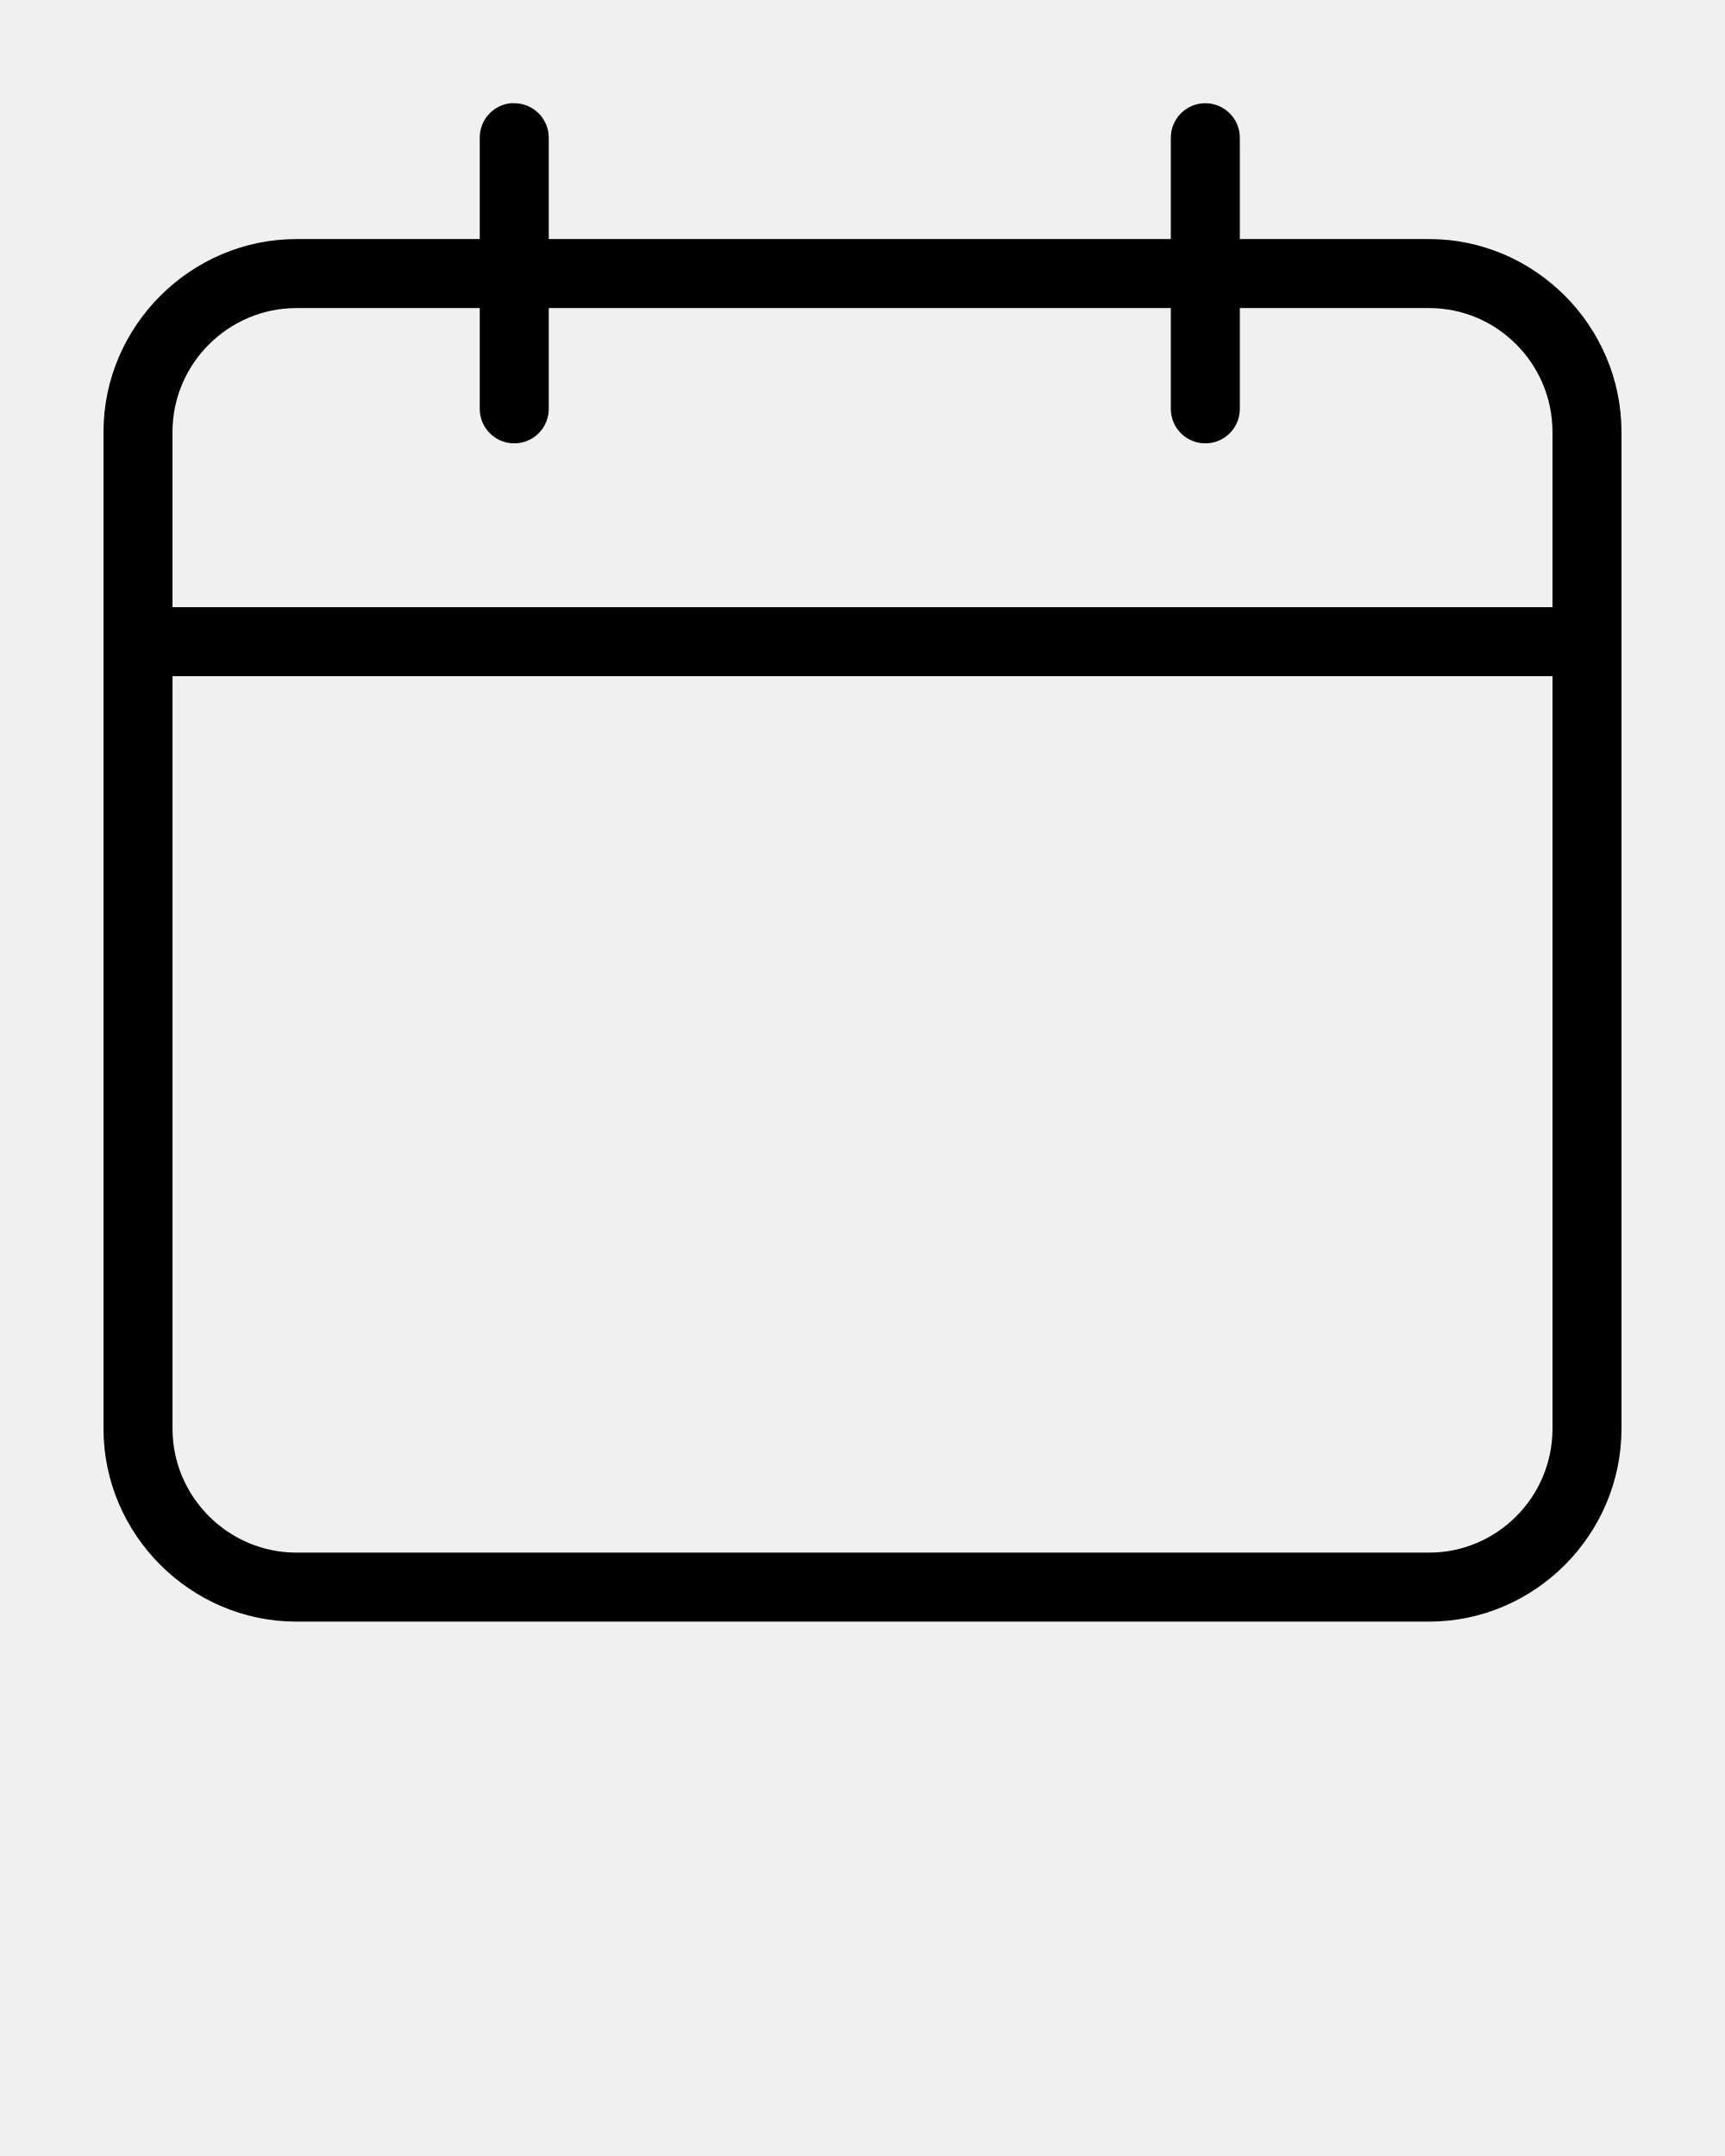
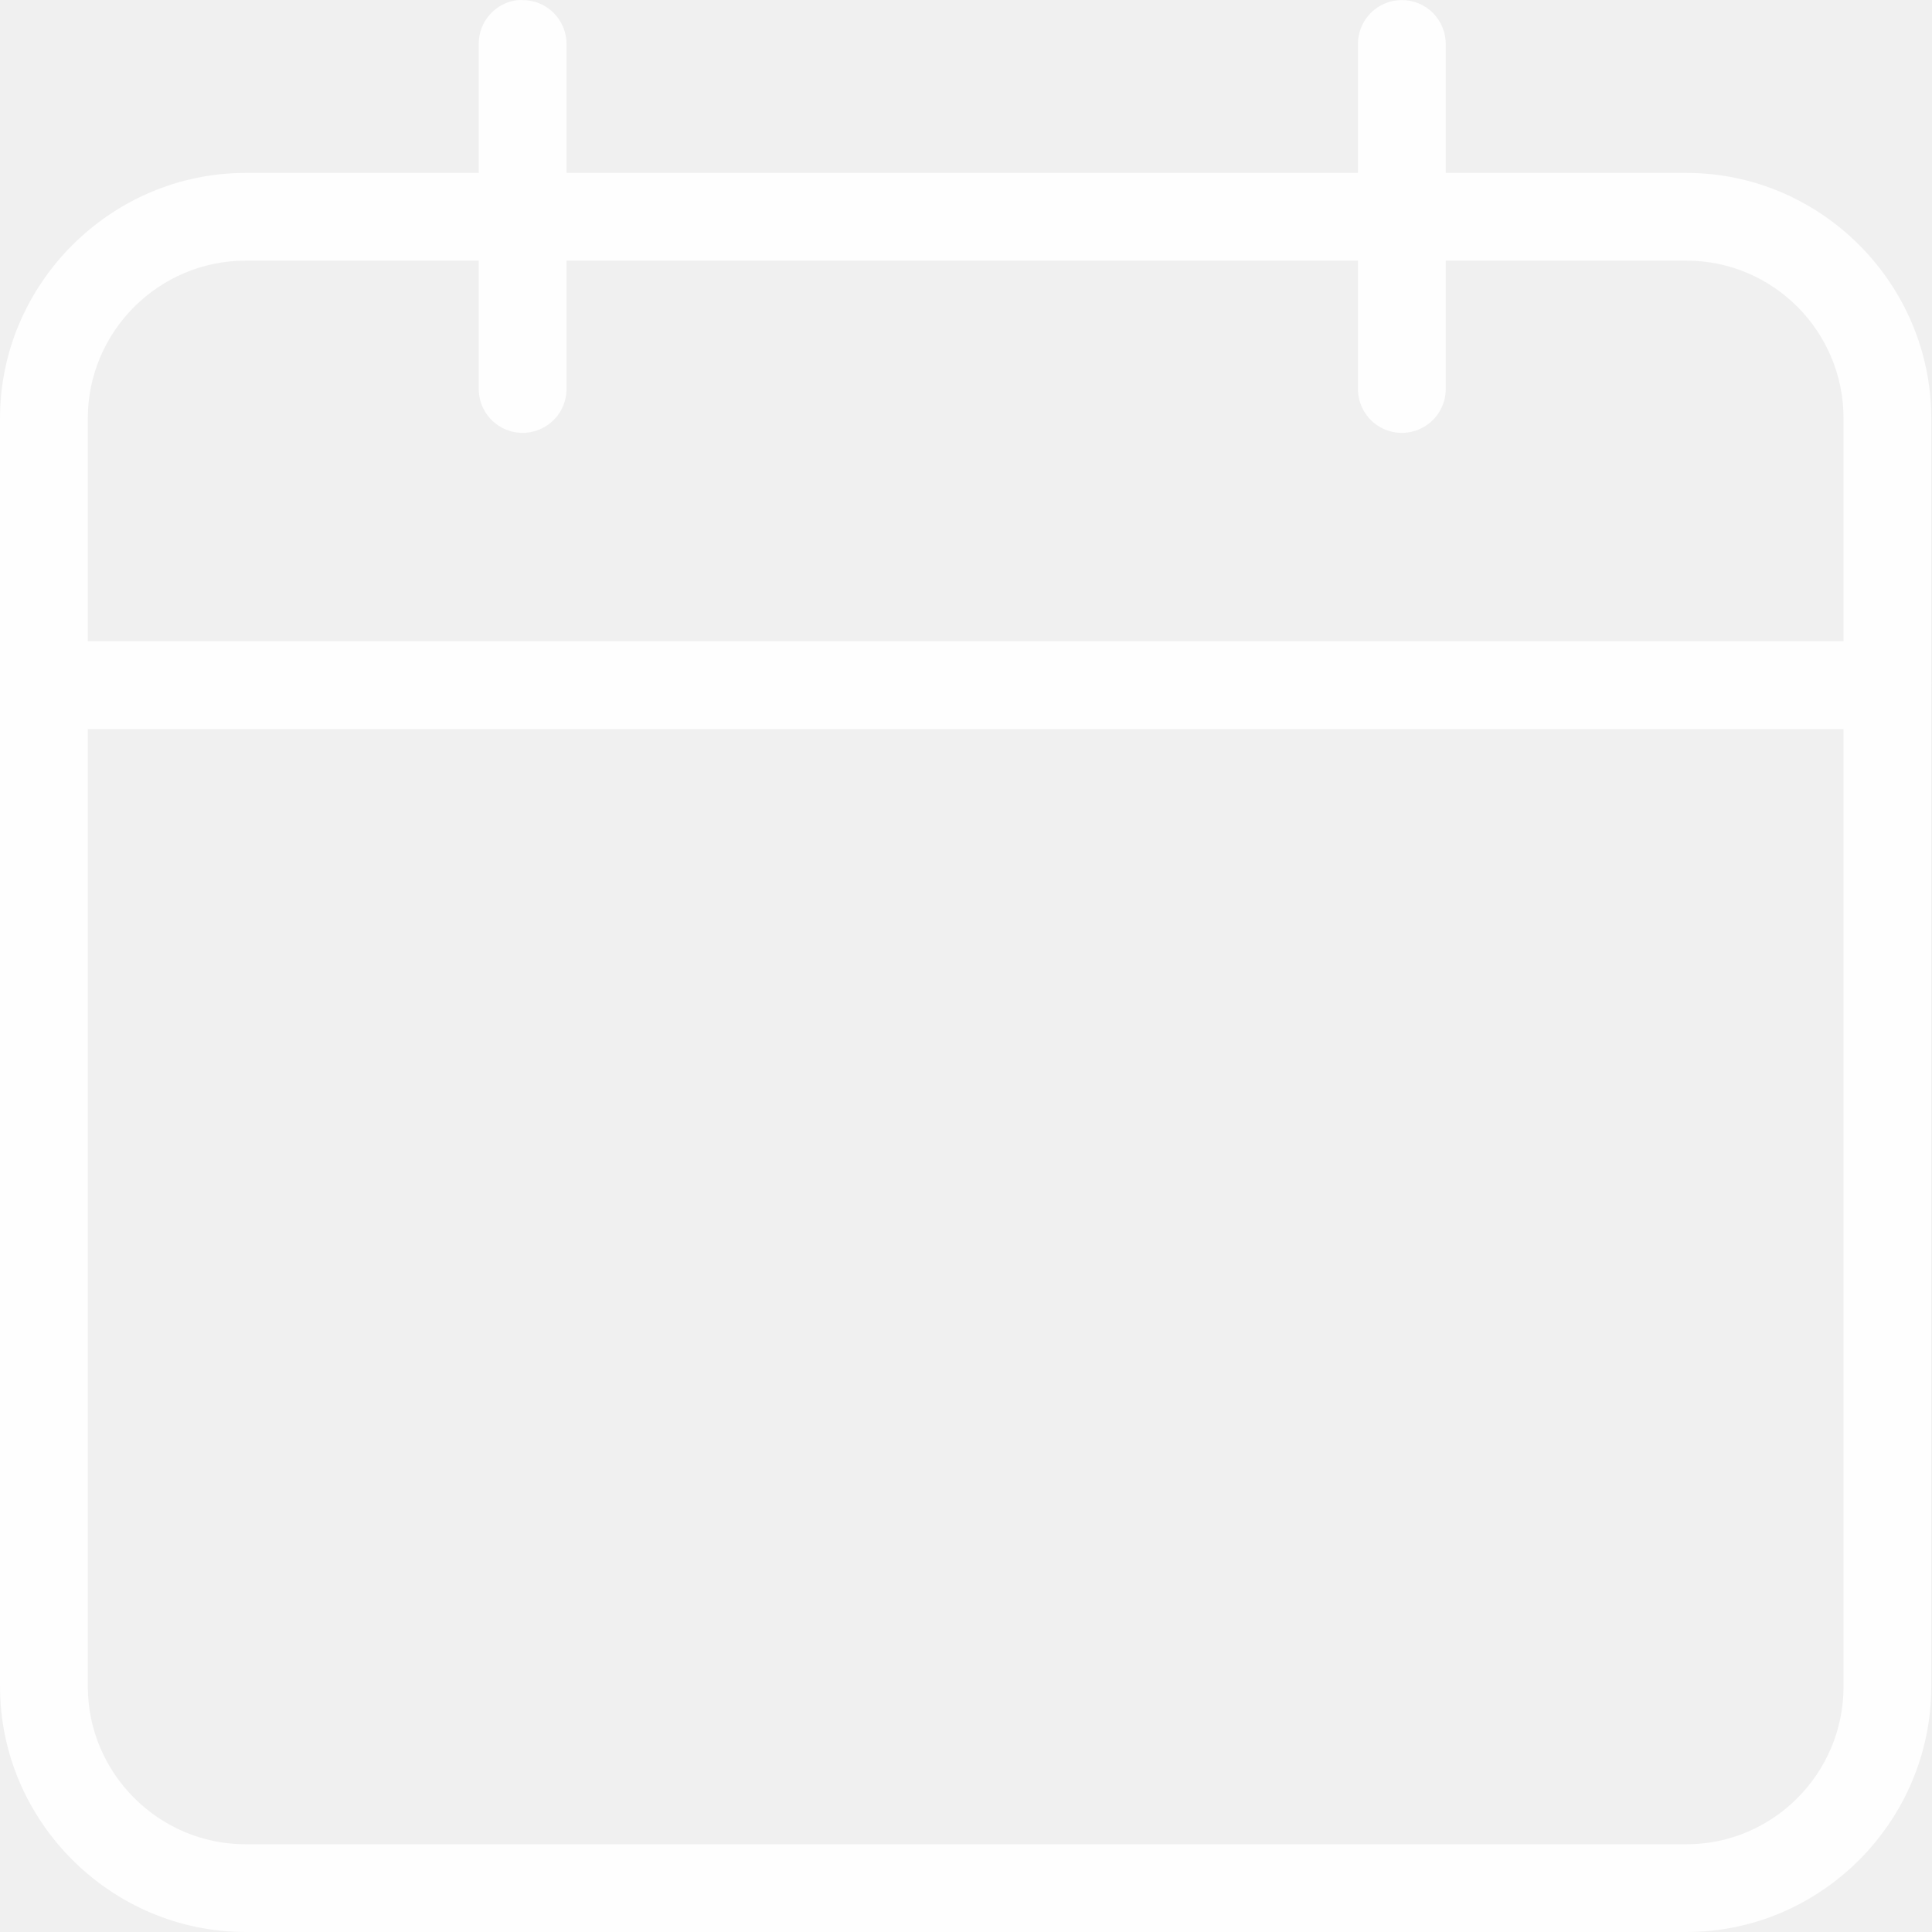
- <svg xmlns="http://www.w3.org/2000/svg" version="1.1" x="0px" y="0px" viewBox="0 0 100 125">
-   <g transform="translate(0,-952.3622)" id="calender">
-     <path style="text-indent:0;text-transform:none;direction:ltr;block-progression:tb;baseline-shift:baseline;color:#000000;enable-background:accumulate;" d="m 29.593,958.348 a 2,2 0 0 0 -1.781,2.031 l 0,5.844 -10.625,0 c -6.131,0 -11.187,5.045 -11.187,11.188 l 0,11.75 0,0.25 a 2,2 0 0 0 0,0.156 l 0,45.625 c 0,6.143 5.054,11.188 11.187,11.188 l 65.656,0 c 6.134,0 11.156,-5.045 11.156,-11.188 l 0,-45.5 a 2,2 0 0 0 0,-0.125 2,2 0 0 0 0,-0.219 l 0,-11.938 c 0,-6.143 -5.025,-11.188 -11.156,-11.188 l -10.969,0 0,-5.844 a 2,2 0 0 0 -2.031,-2.031 2,2 0 0 0 -1.969,2.031 l 0,5.844 -36.062,0 0,-5.844 a 2,2 0 0 0 -2.031,-2.031 2,2 0 0 0 -0.188,0 z m -12.406,11.875 10.625,0 0,5.844 a 2,2 0 1 0 4,0 l 0,-5.844 36.062,0 0,5.844 a 2,2 0 1 0 4,0 l 0,-5.844 10.969,0 c 3.946,0 7.156,3.222 7.156,7.188 l 0,10.156 -80,0 0,-10.156 c 0,-3.965 3.242,-7.188 7.187,-7.188 z m -7.187,21.344 80,0 0,43.625 c 0,3.966 -3.213,7.188 -7.156,7.188 l -65.656,0 c -3.943,0 -7.187,-3.222 -7.187,-7.188 l 0,-43.625 z" fill="#000000" fill-opacity="1" fill-rule="evenodd" stroke="none" marker="none" visibility="visible" display="inline" overflow="visible" />
+ <svg xmlns="http://www.w3.org/2000/svg" width="24px" height="24px" viewBox="0 0 24 24" version="1.1">
+   <g id="1920" stroke="none" stroke-width="1" fill="none" fill-rule="evenodd" opacity="0.902">
+     <g id="home" transform="translate(-120, -581)" fill="#FFFFFF">
+       <g id="fold-header-section" transform="translate(120, 570)">
+         <g id="date-section">
+           <path d="M6.433,11.001 C6.152,11.031 5.941,11.272 5.947,11.554 L5.947,13.148 L3.05,13.148 C1.379,13.148 0,14.523 0,16.197 L0,19.401 L0,19.469 C-0,19.483 -0,19.497 0,19.512 L0,31.95 C0,33.625 1.378,35 3.05,35 L20.95,35 C22.622,35 23.991,33.625 23.991,31.95 L23.991,19.546 C23.992,19.534 23.992,19.523 23.991,19.512 C23.992,19.492 23.992,19.472 23.991,19.452 L23.991,16.197 C23.991,14.523 22.621,13.148 20.95,13.148 L17.96,13.148 L17.96,11.554 C17.962,11.407 17.904,11.265 17.8,11.16 C17.696,11.056 17.553,10.998 17.406,11.001 C17.261,11.003 17.123,11.062 17.023,11.166 C16.922,11.27 16.867,11.41 16.869,11.554 L16.869,13.148 L7.038,13.148 L7.038,11.554 C7.04,11.407 6.982,11.265 6.878,11.16 C6.774,11.056 6.631,10.998 6.484,11.001 C6.467,11 6.45,11 6.433,11.001 Z M3.05,14.238 L5.947,14.238 L5.947,15.831 C5.947,16.026 6.05,16.207 6.219,16.304 C6.388,16.402 6.596,16.402 6.765,16.304 C6.934,16.207 7.038,16.026 7.038,15.831 L7.038,14.238 L16.869,14.238 L16.869,15.831 C16.869,16.026 16.972,16.207 17.141,16.304 C17.31,16.402 17.518,16.402 17.687,16.304 C17.856,16.207 17.96,16.026 17.96,15.831 L17.96,14.238 L20.95,14.238 C22.026,14.238 22.901,15.116 22.901,16.197 L22.901,18.966 L1.091,18.966 L1.091,16.197 C1.091,15.116 1.975,14.238 3.05,14.238 Z M1.091,20.057 L22.901,20.057 L22.901,31.95 C22.901,33.031 22.025,33.91 20.95,33.91 L3.05,33.91 C1.975,33.91 1.091,33.031 1.091,31.95 L1.091,20.057 Z" id="calender" />
+         </g>
+       </g>
+     </g>
  </g>
</svg>
